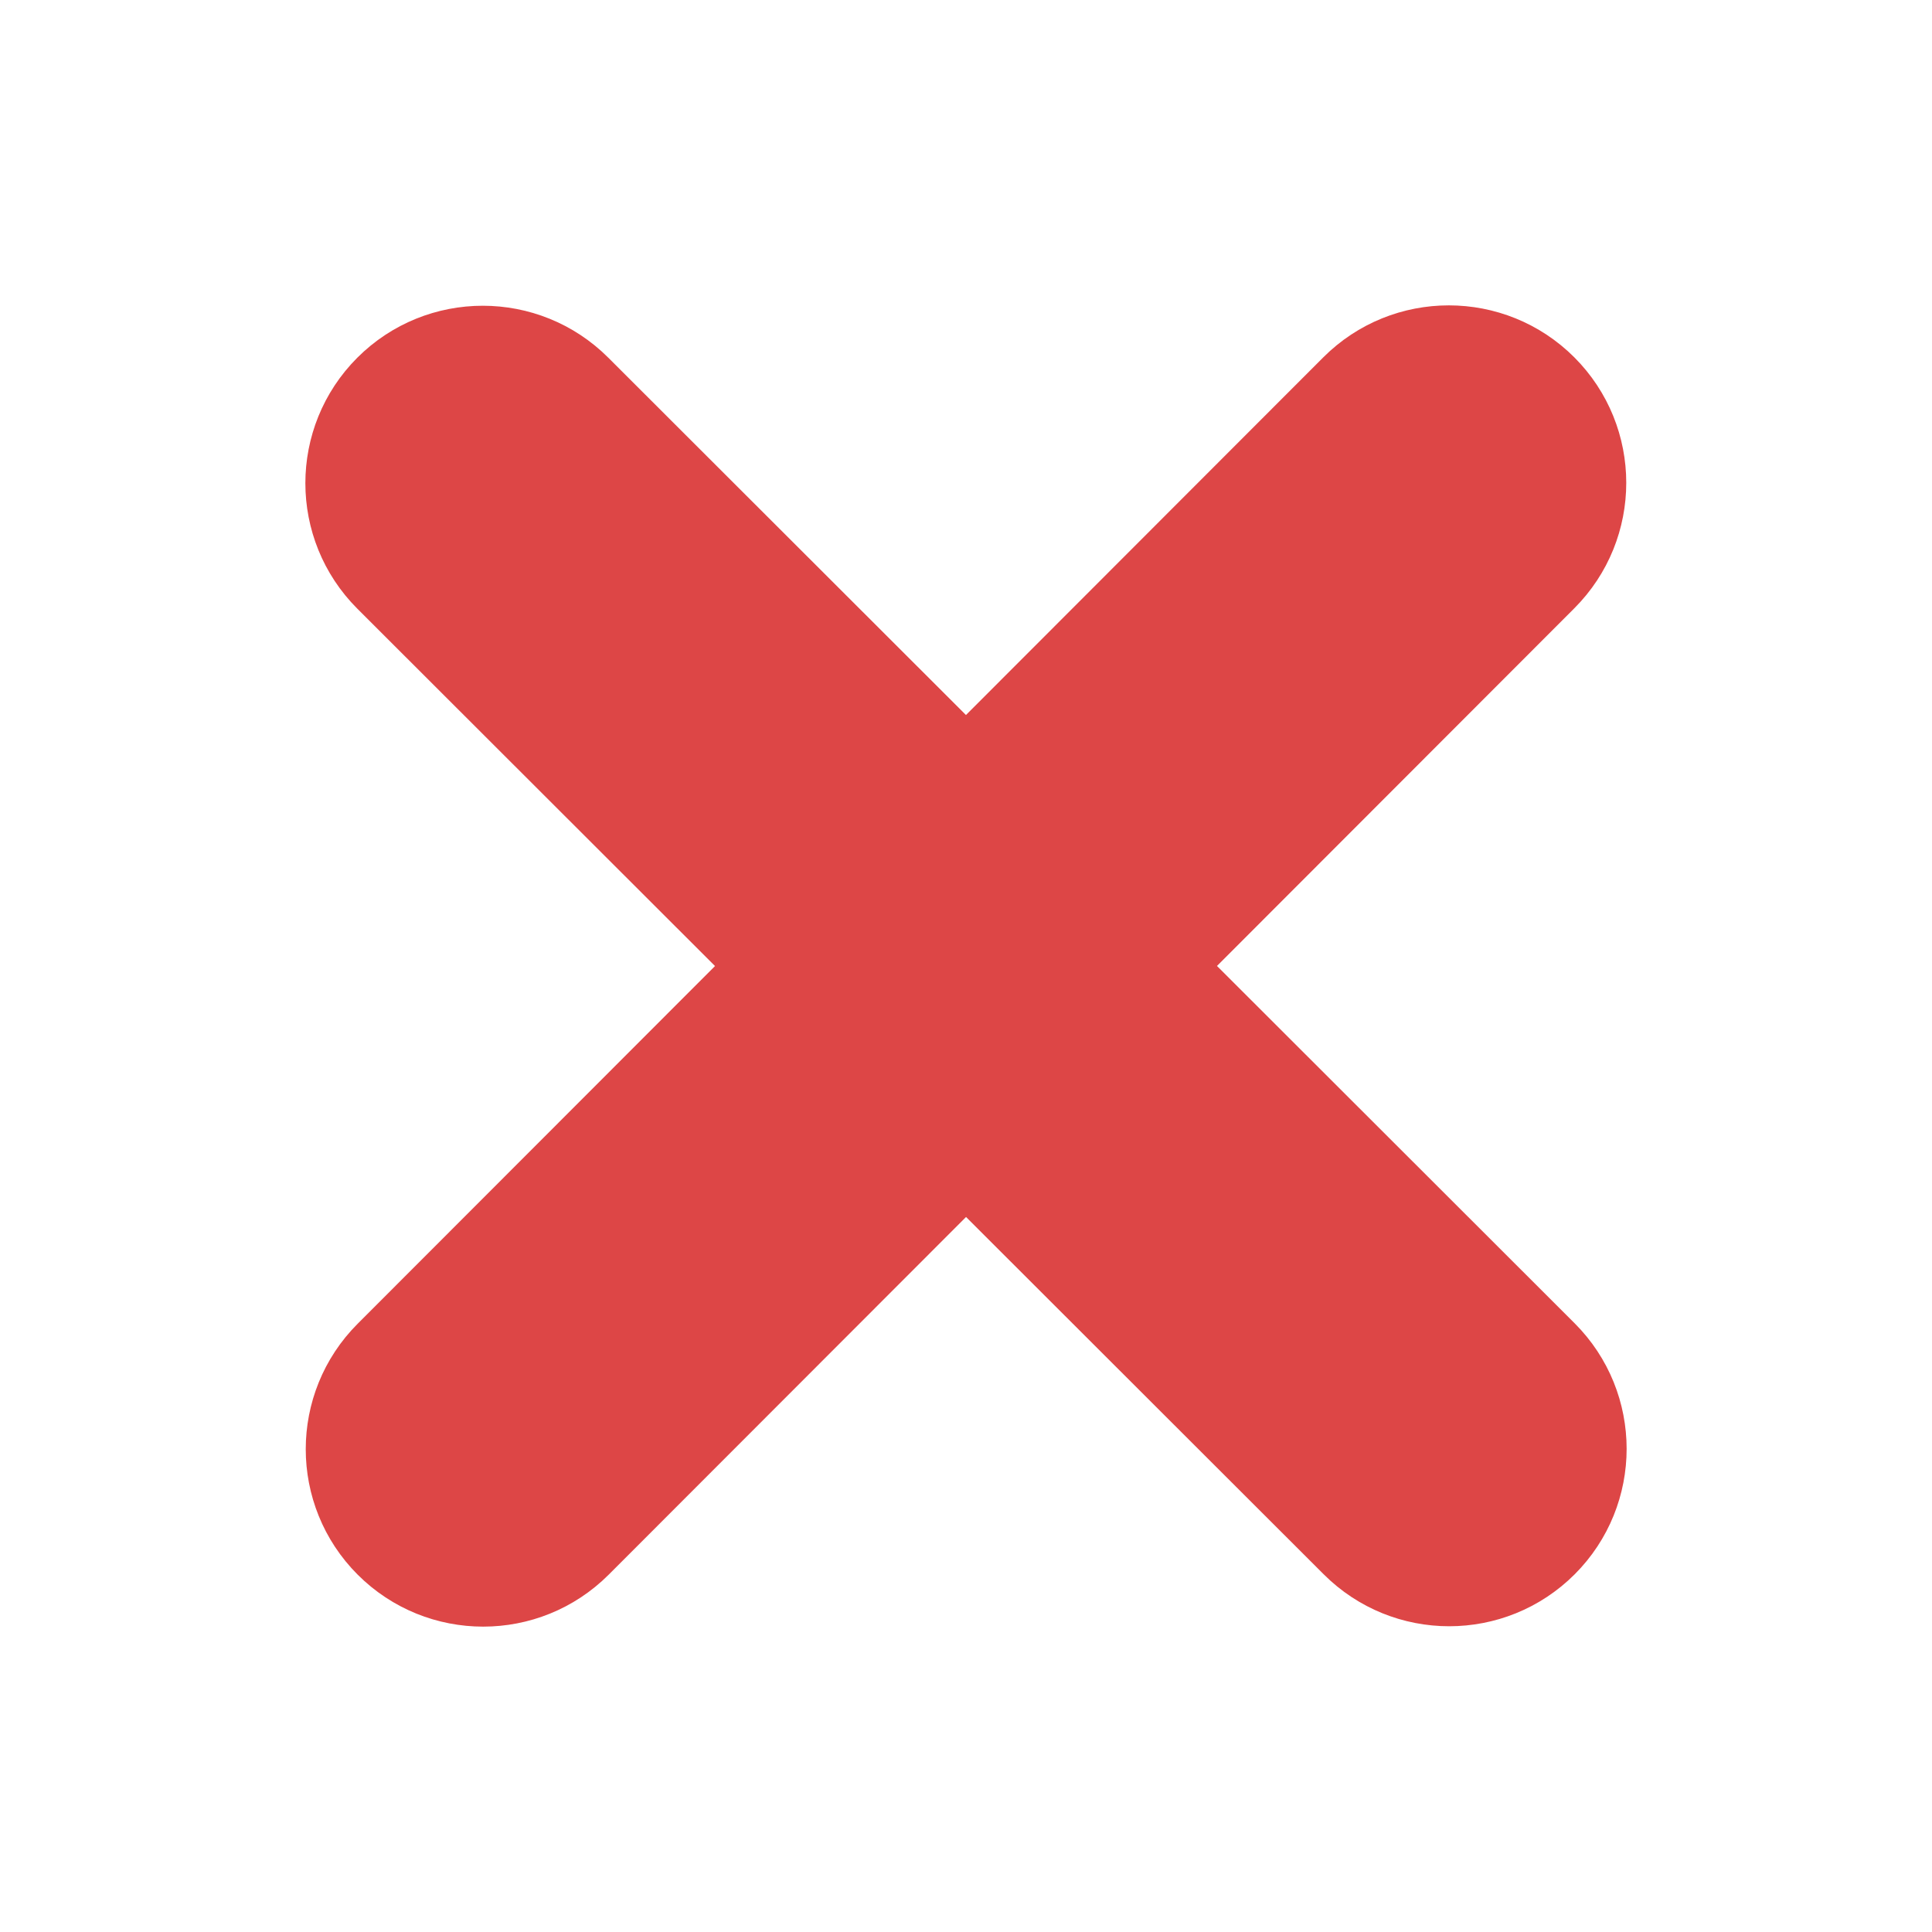
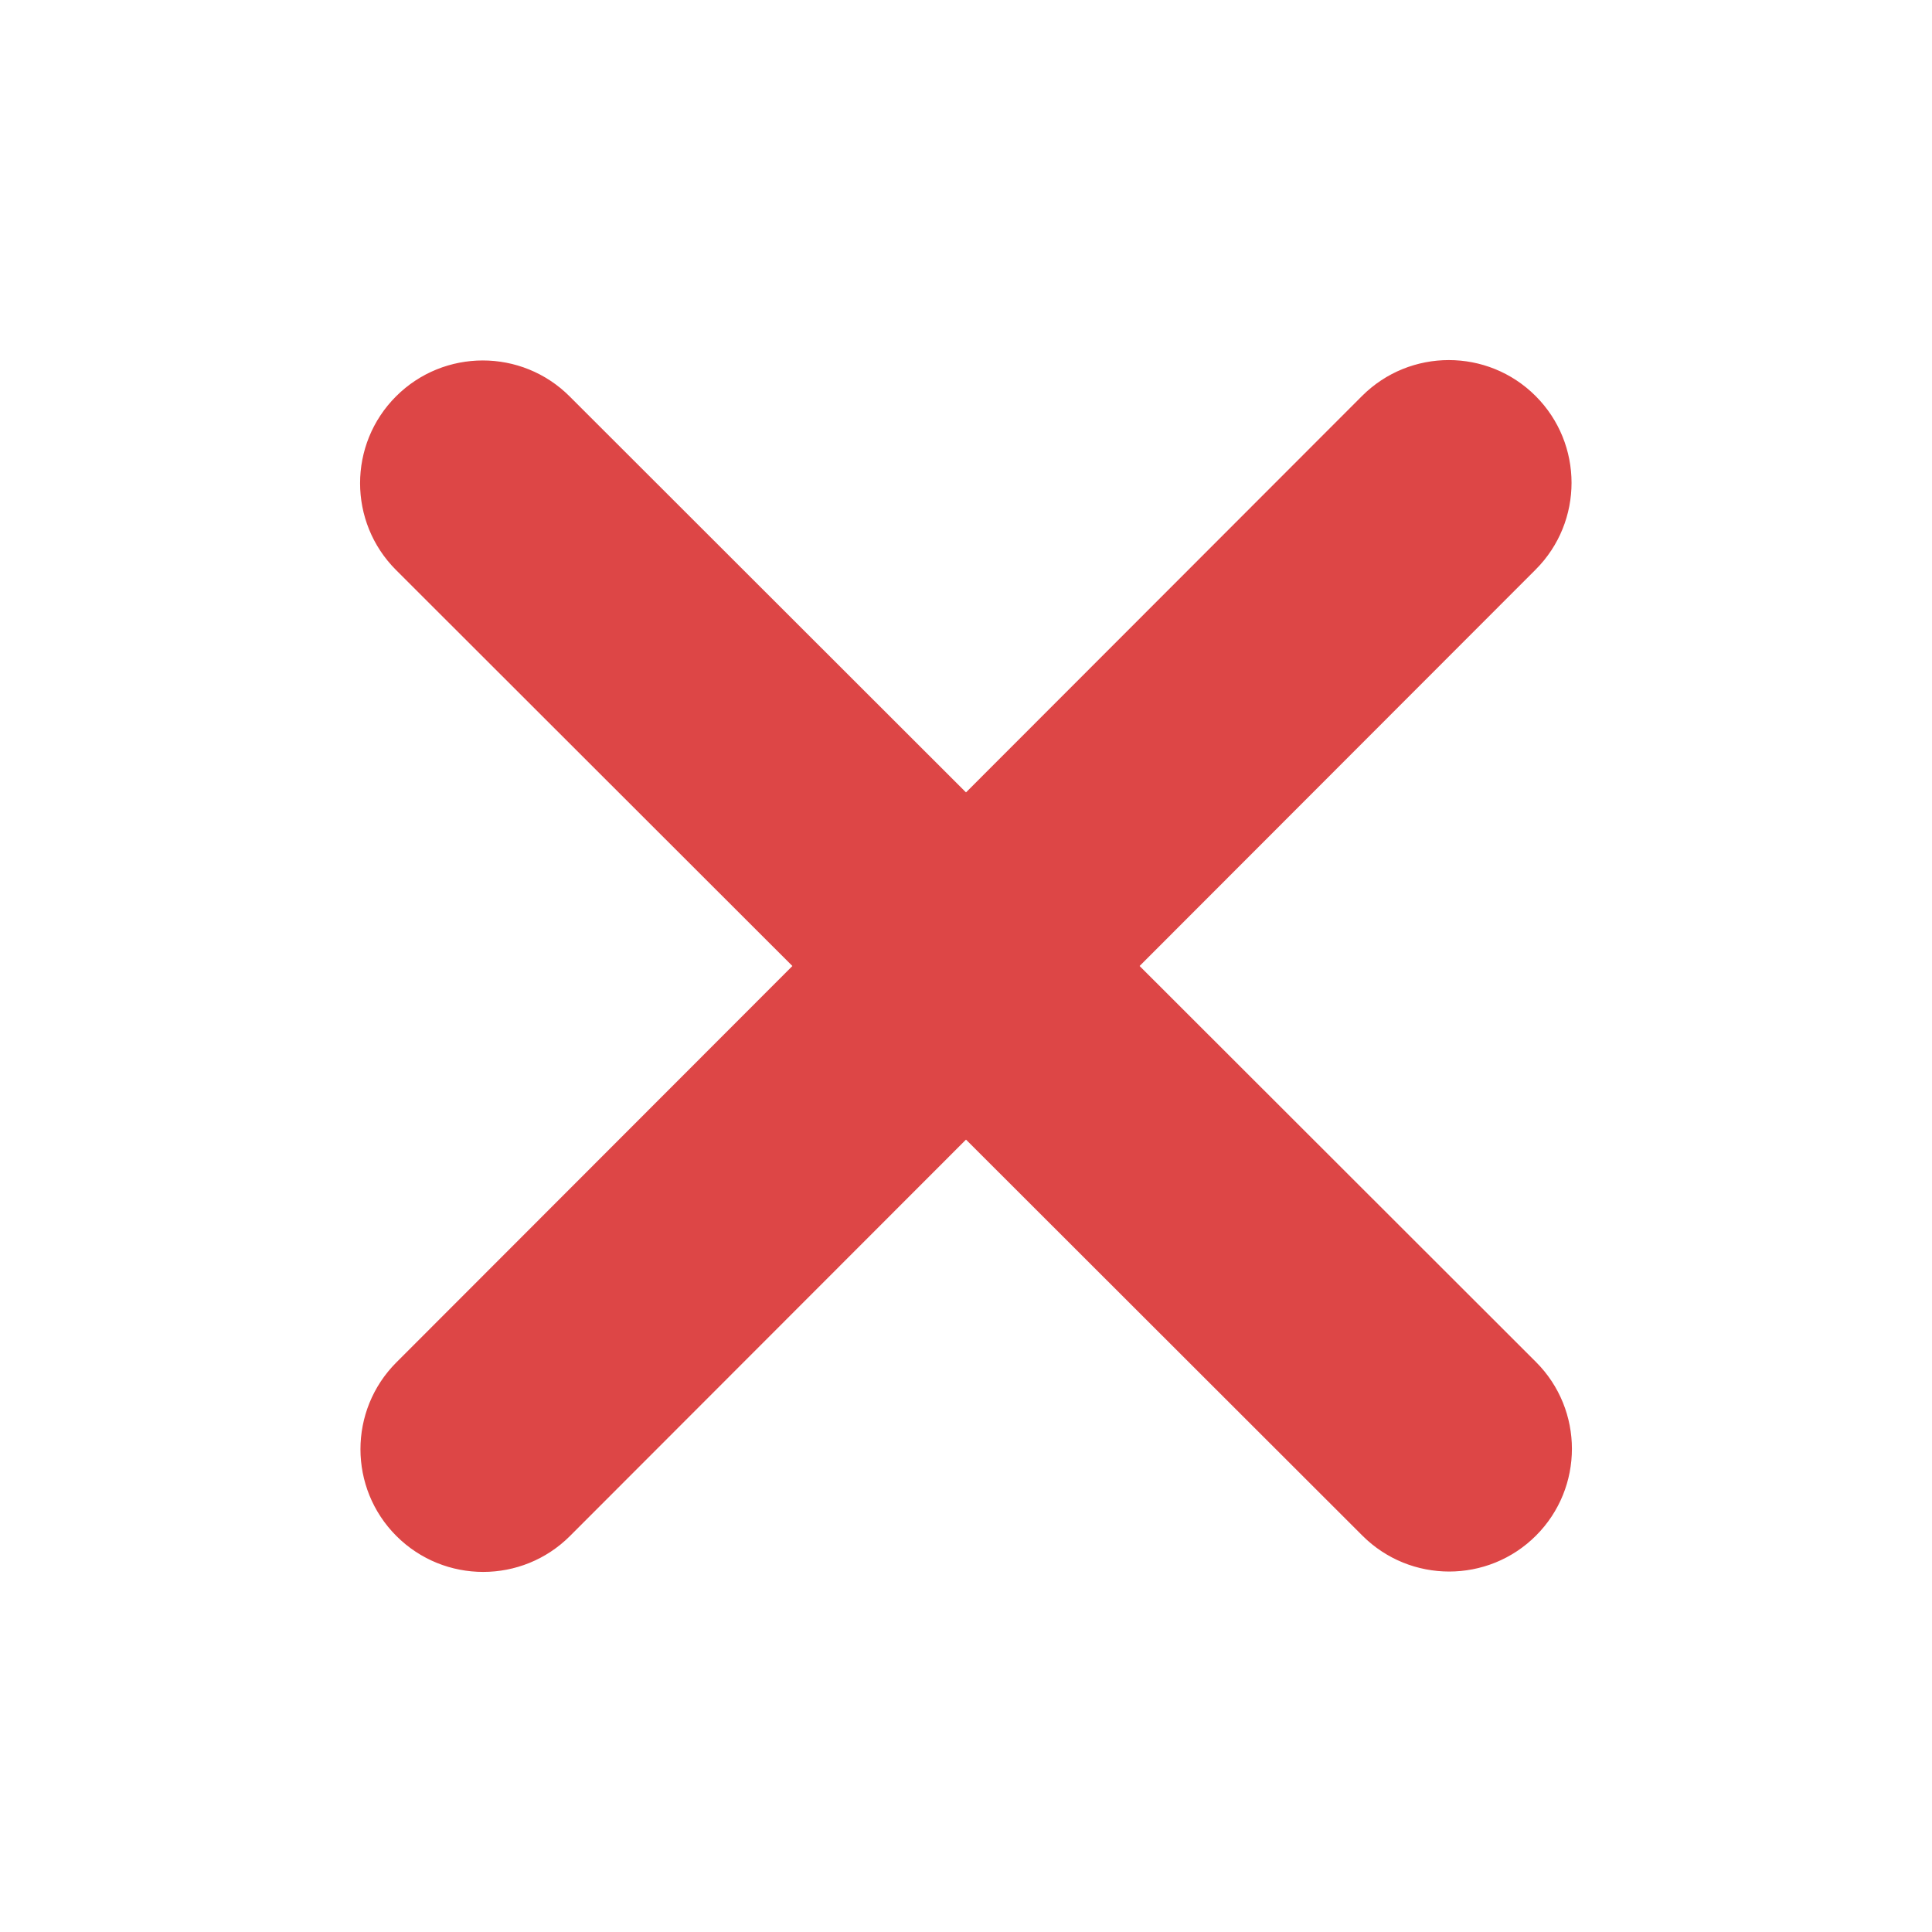
<svg xmlns="http://www.w3.org/2000/svg" width="14" height="14" viewBox="0 0 384 512">
  <g>
-     <path fill="#dd4646" stroke="#dd4646" stroke-width="30" d="M342.6 150.6c12.5-12.5 12.5-32.8 0-45.3s-32.8-12.5-45.3 0L192 210.7 86.6 105.4c-12.5-12.5-32.8-12.5-45.3 0s-12.5 32.8 0 45.3L146.7 256 41.4 361.4c-12.5 12.5-12.5 32.8 0 45.3s32.8 12.5 45.3 0L192 301.3 297.4 406.6c12.5 12.5 32.8 12.5 45.3 0s12.5-32.8 0-45.3L237.3 256 342.6 150.6z" />
+     <path fill="#dd4646" stroke="#dd4646" d="M342.6 150.6c12.5-12.5 12.5-32.8 0-45.3s-32.8-12.5-45.3 0L192 210.7 86.6 105.4c-12.5-12.5-32.8-12.5-45.3 0s-12.5 32.8 0 45.3L146.7 256 41.4 361.4c-12.5 12.5-12.5 32.8 0 45.3s32.8 12.5 45.3 0L192 301.3 297.4 406.6c12.5 12.5 32.8 12.5 45.3 0s12.5-32.8 0-45.3L237.3 256 342.6 150.6z" />
  </g>
</svg>
